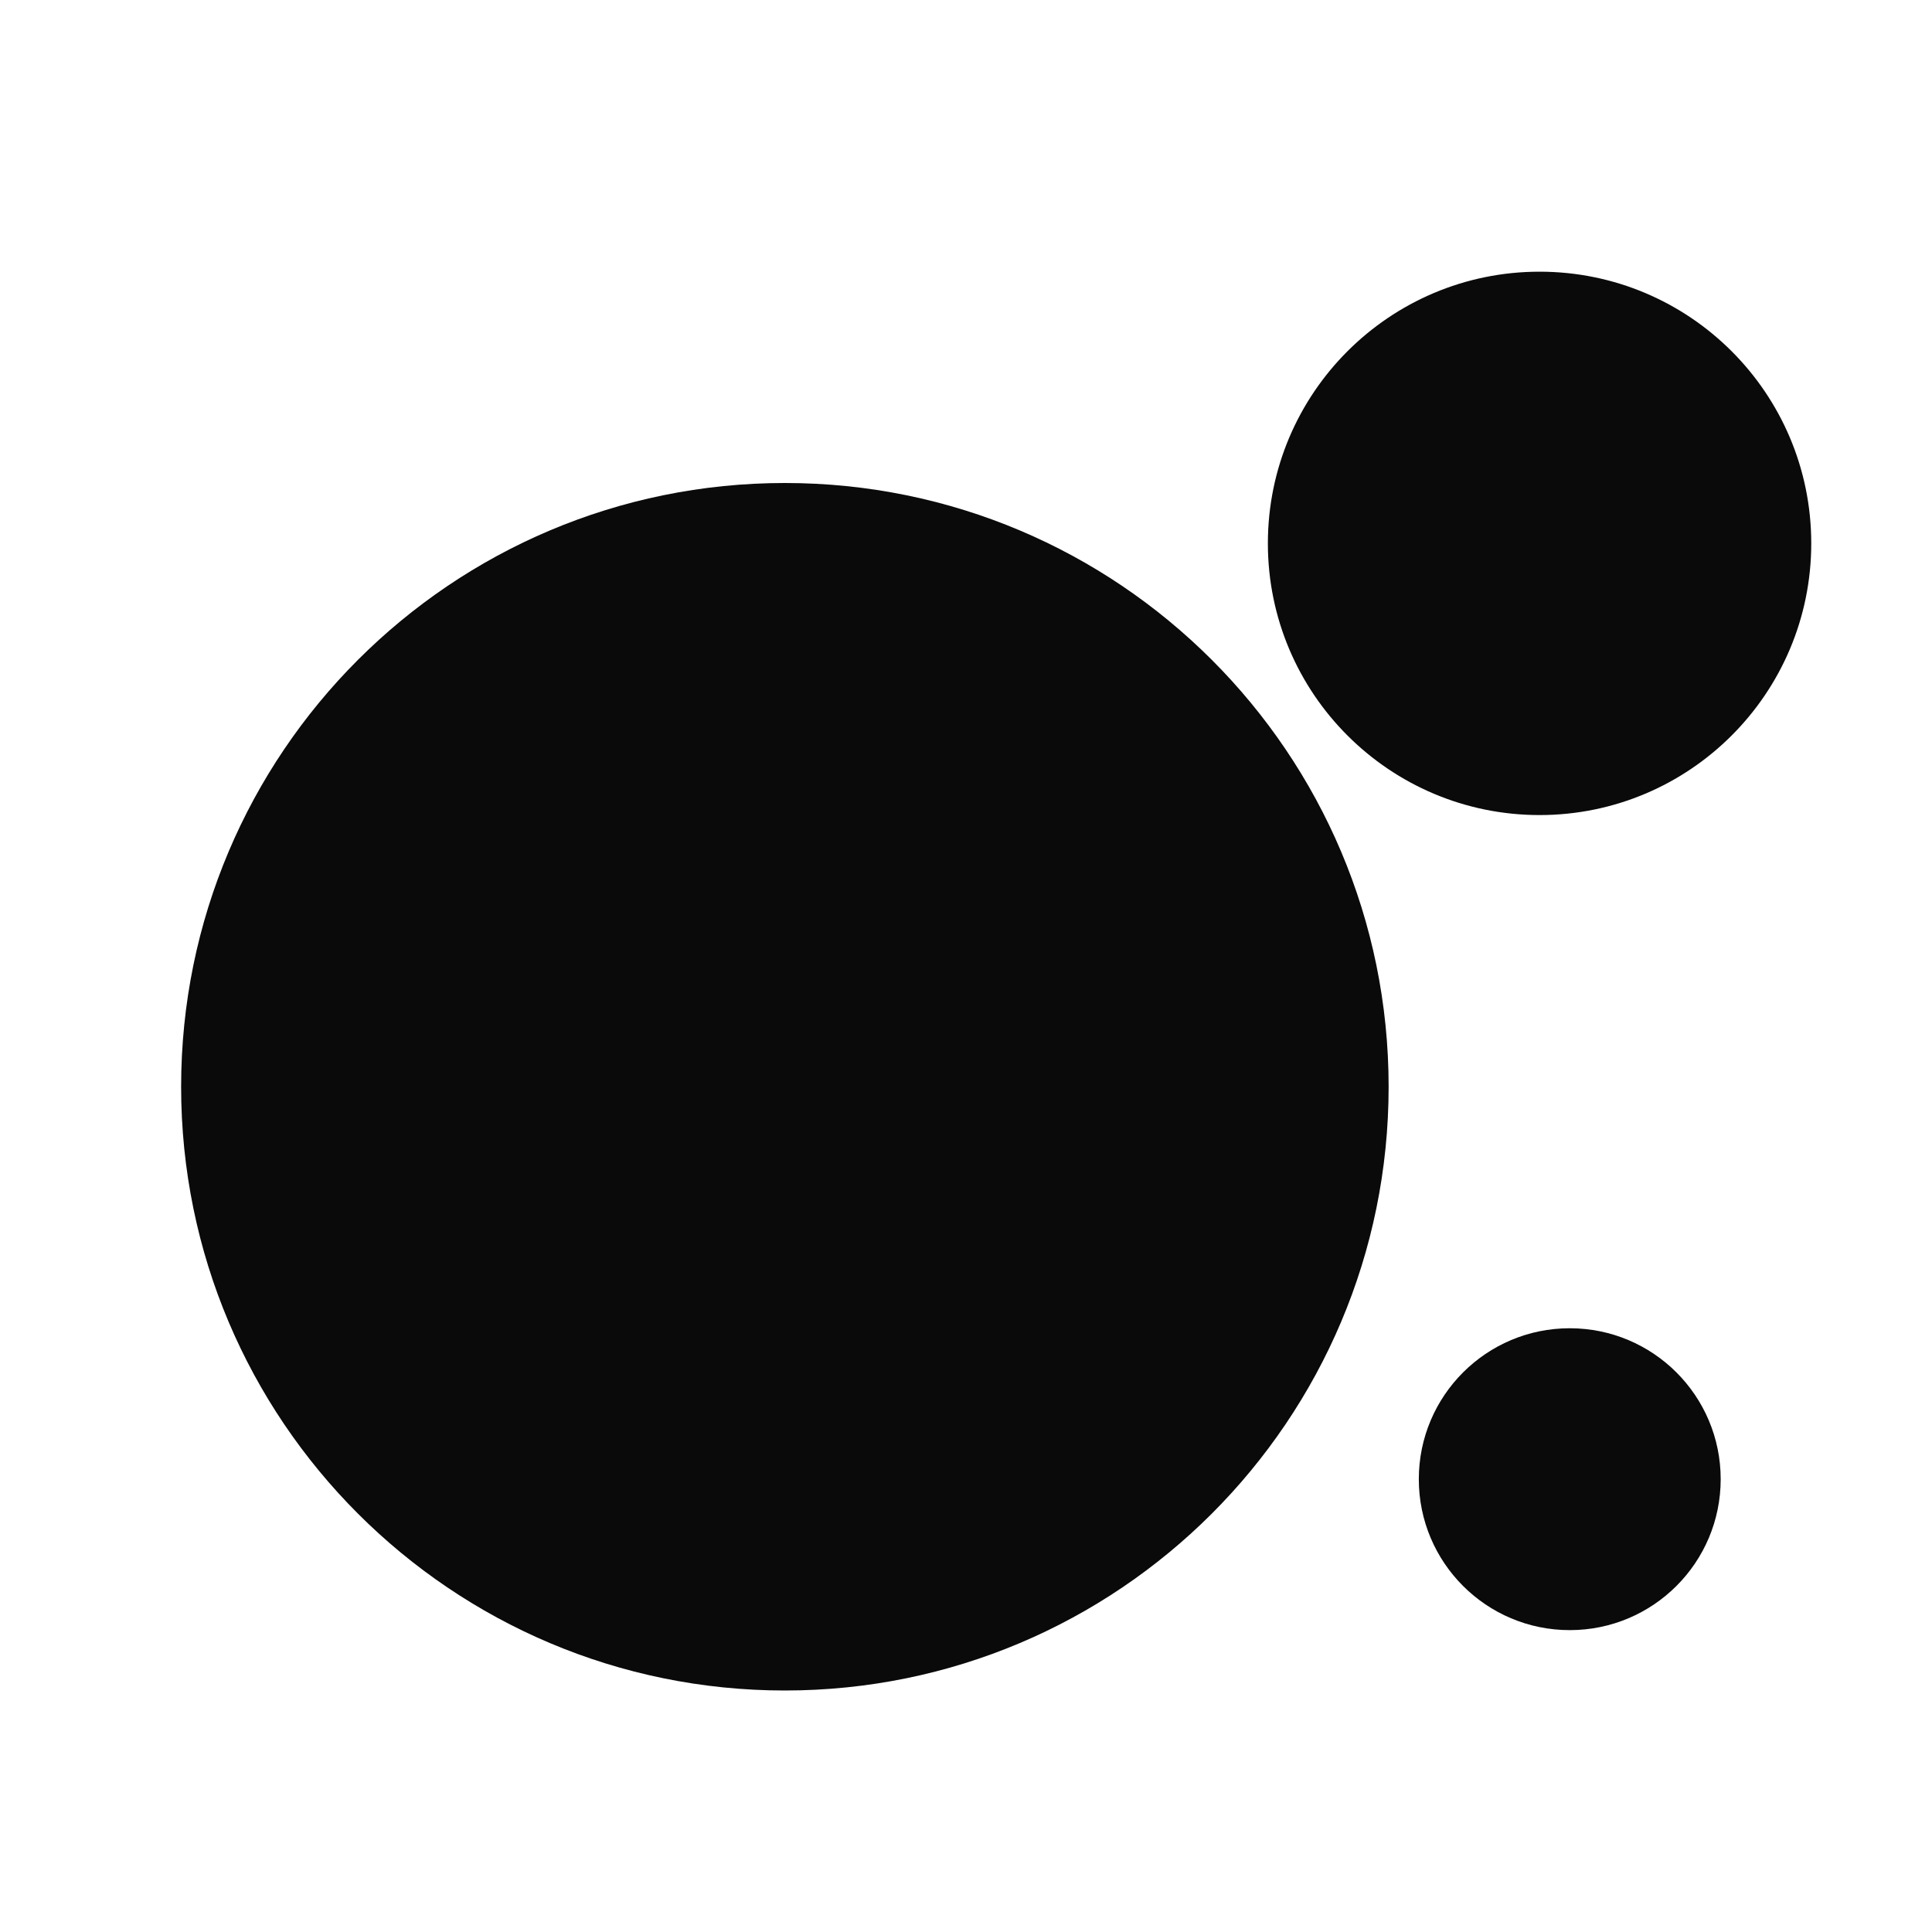
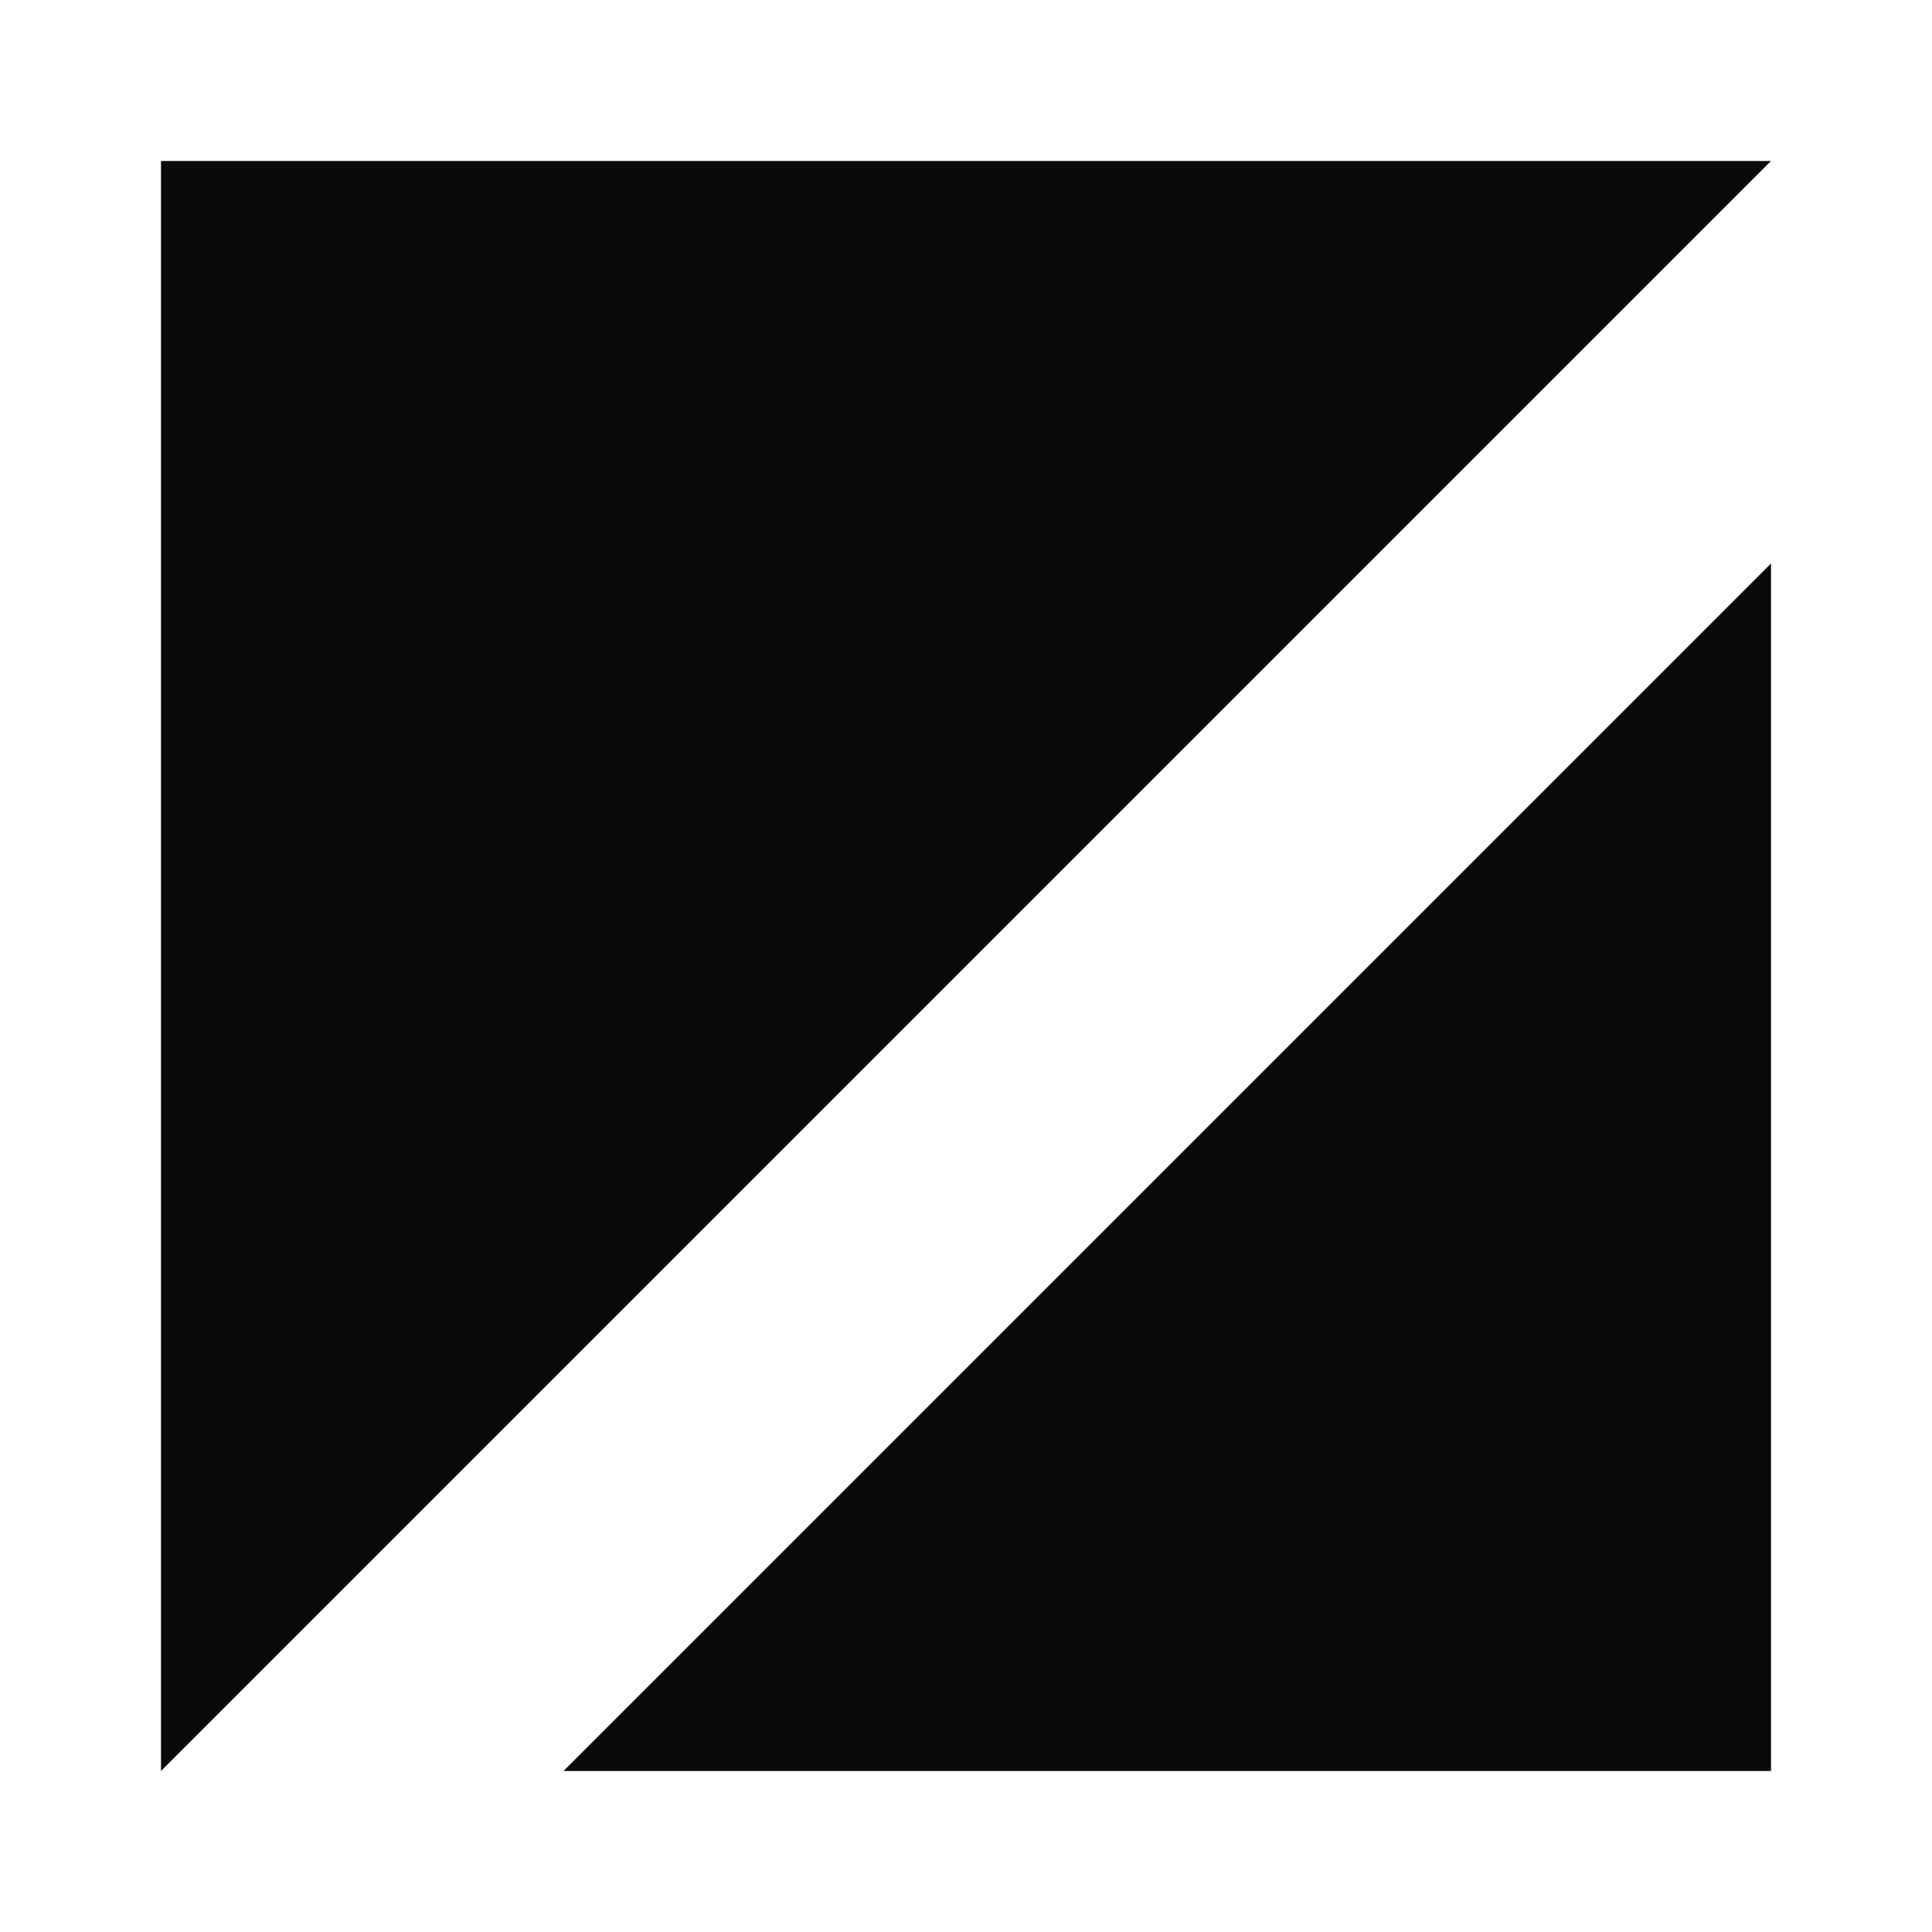
- <svg xmlns="http://www.w3.org/2000/svg" viewBox="0 0 32 32">
+ <svg xmlns="http://www.w3.org/2000/svg" viewBox="0 0 24 24">
  <style>
-     circle { fill: #0a0a0a; }
-     @media (prefers-color-scheme: dark) { circle { fill: #f0f0f0; } }
+     path { fill: #0a0a0a; }
+     @media (prefers-color-scheme: dark) { path { fill: #f0f0f0; } }
  </style>
-   <circle cx="13" cy="18" r="10" />
-   <circle cx="25.5" cy="9" r="4.5" />
-   <circle cx="26" cy="24.5" r="2.5" />
+   <path d="M2 2H22L2 22Z" />
+   <path d="M22 7V22H7Z" />
</svg>
